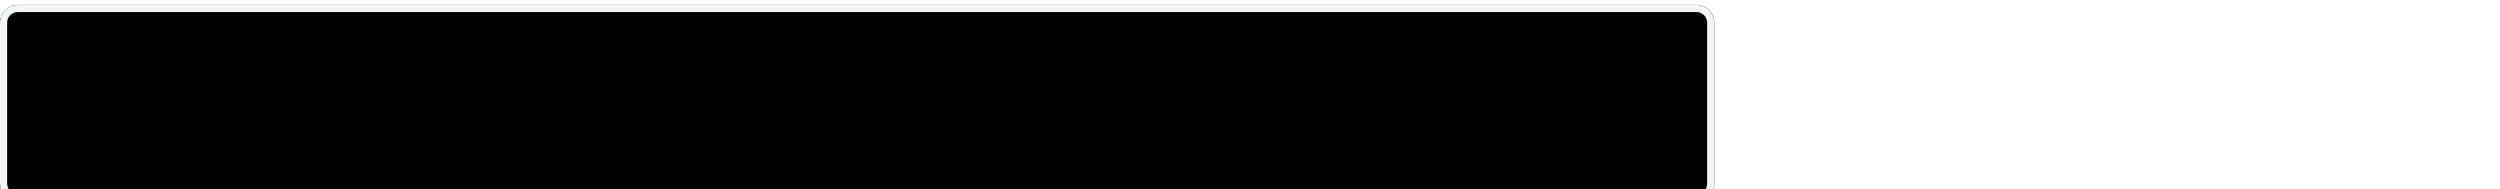
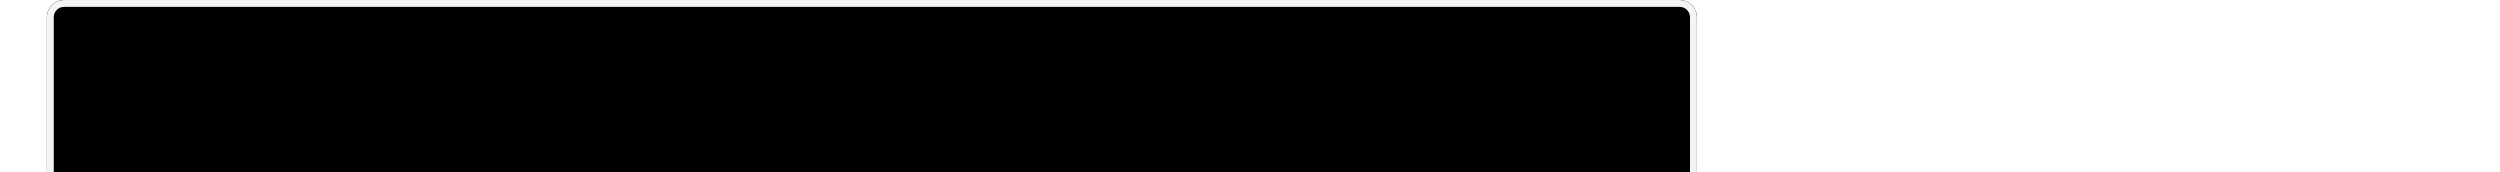
- <svg xmlns="http://www.w3.org/2000/svg" width="730" height="55" viewBox="0 0 700 50" fill="none">
+ <svg xmlns="http://www.w3.org/2000/svg" width="800" height="55" viewBox="0 0 700 50" fill="none">
  <g filter="url(#filter0_d_34_334)">
    <path fill-rule="evenodd" clip-rule="evenodd" d="M0 5C0 2.239 2.239 0 5 0H475C477.761 0 480 2.239 480 5V50C480 52.761 477.761 55 475 55H5C2.239 55 0 52.761 0 50V5Z" fill="#000000" />
    <path d="M1 5C1 2.791 2.791 1 5 1H475C477.209 1 479 2.791 479 5V50C479 52.209 477.209 54 475 54H5C2.791 54 1 52.209 1 50V5Z" stroke="#F2F4F6" stroke-width="2" />
  </g>
</svg>
